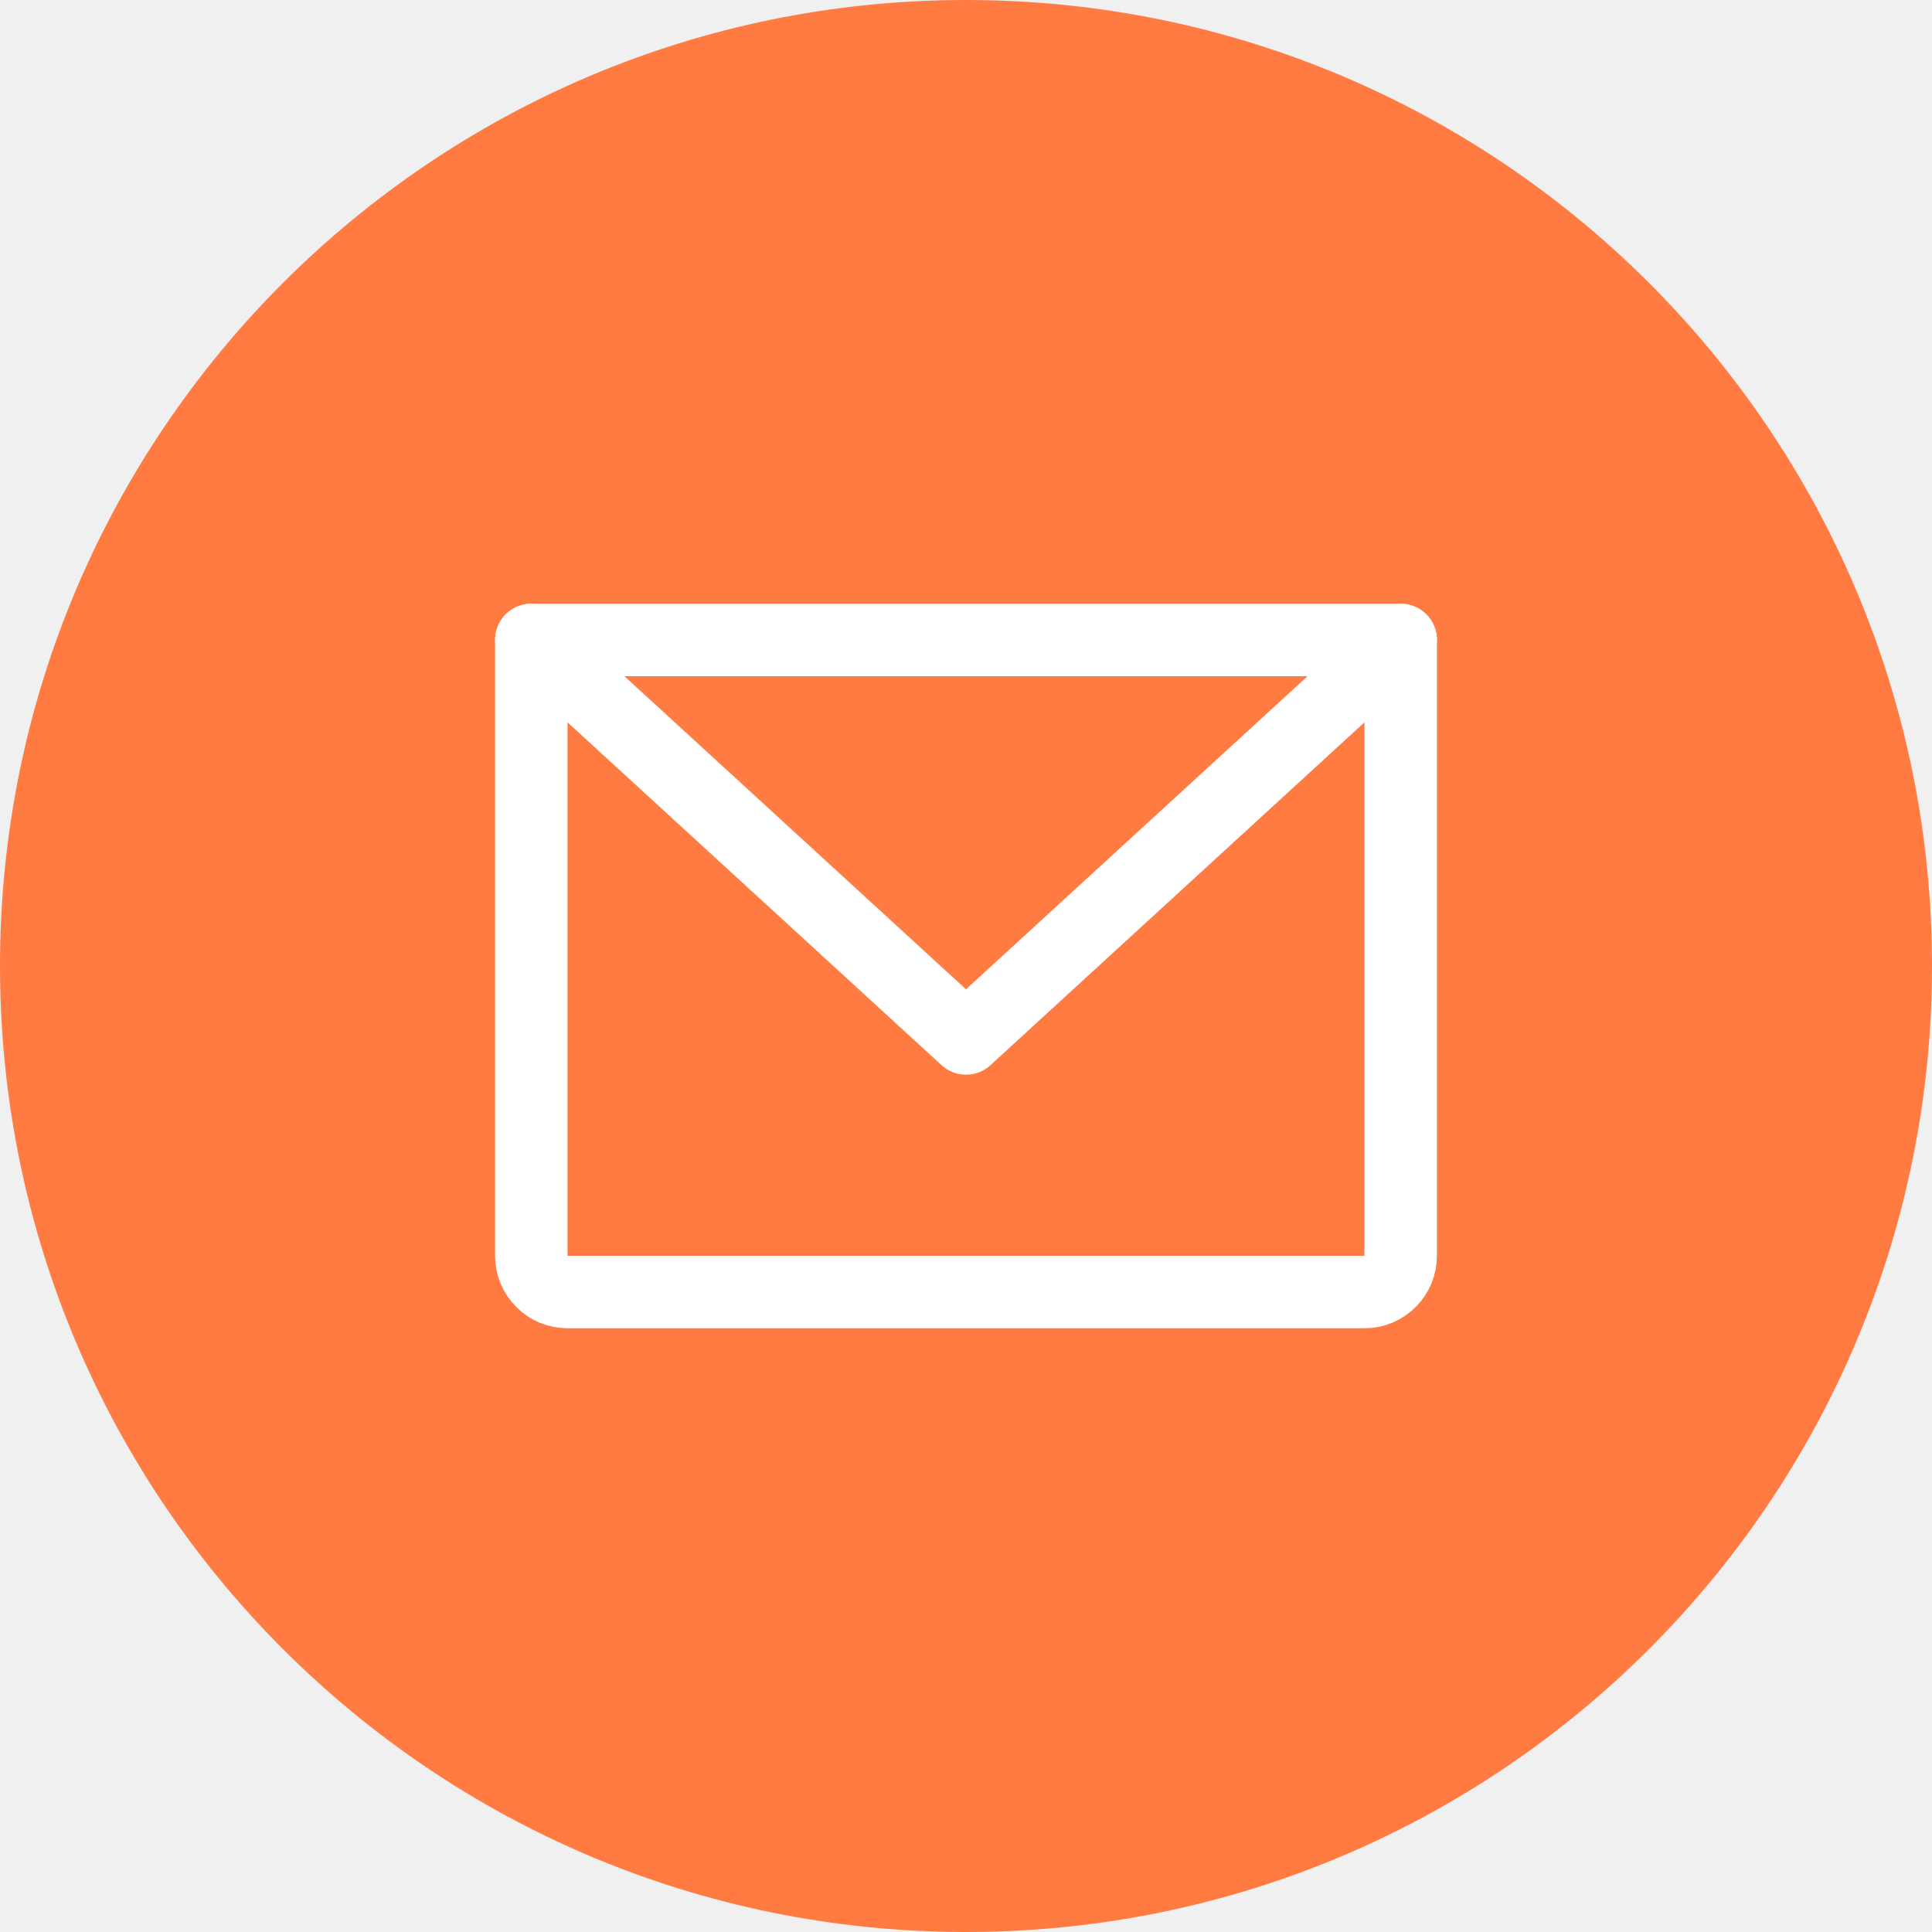
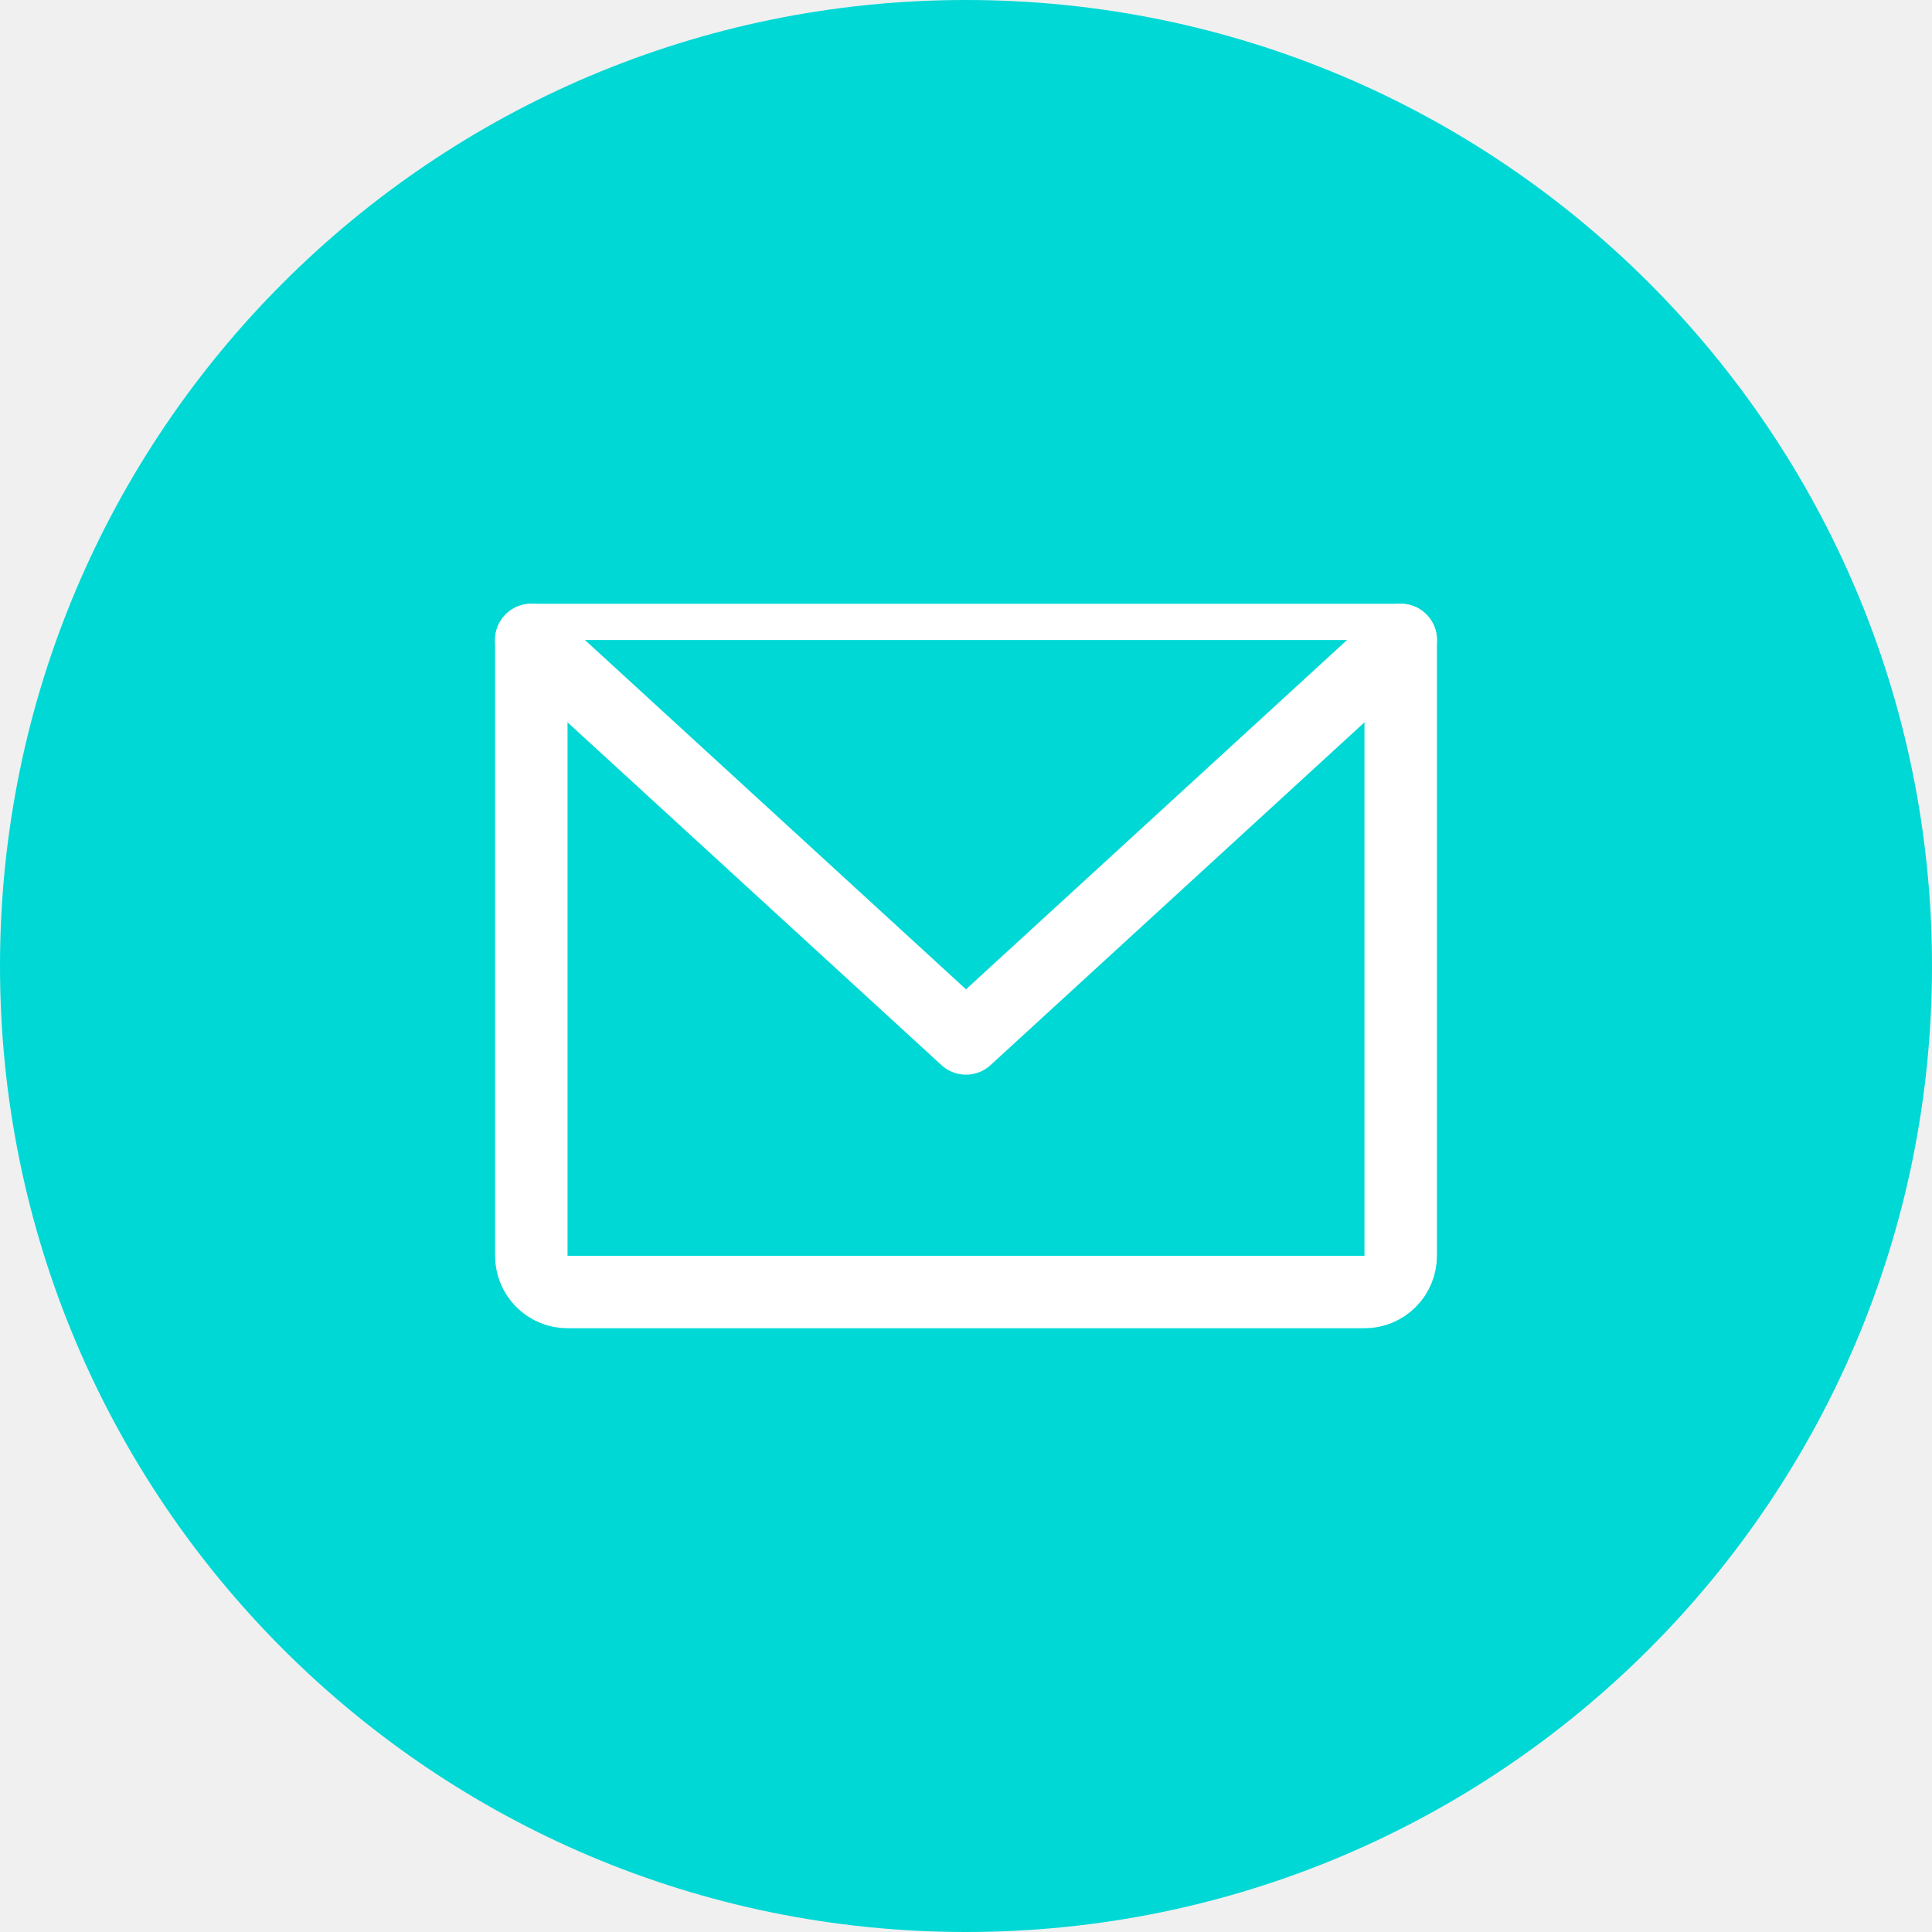
<svg xmlns="http://www.w3.org/2000/svg" width="40" height="40" viewBox="0 0 40 40" fill="none">
-   <circle cx="20" cy="20" r="20" fill="#FF7B42" />
-   <path d="M11 13.25H29V26C29 26.199 28.921 26.39 28.78 26.53C28.64 26.671 28.449 26.75 28.25 26.75H11.75C11.551 26.75 11.36 26.671 11.22 26.53C11.079 26.39 11 26.199 11 26V13.25Z" stroke="white" stroke-width="1.5" stroke-linecap="round" stroke-linejoin="round" />
-   <path d="M29 13.25L20 21.5L11 13.25" stroke="white" stroke-width="1.5" stroke-linecap="round" stroke-linejoin="round" />
+   <circle cx="20" cy="20" r="20" fill="#00d8d5" />
+   <path d="M11 13.25H29V26C29 26.199 28.921 26.39 28.78 26.53C28.64 26.671 28.449 26.75 28.25 26.75H11.75C11.551 26.75 11.36 26.671 11.22 26.53C11.079 26.39 11 26.199 11 26V13.25Z" stroke="white" stroke-width="1.5" stroke-linecap="round" stroke-linejoin="round" fill="#00d8d5" />
+   <path d="M29 13.25L20 21.5L11 13.25" stroke="white" stroke-width="1.5" stroke-linecap="round" stroke-linejoin="round" fill="#00d8d5" />
</svg>
